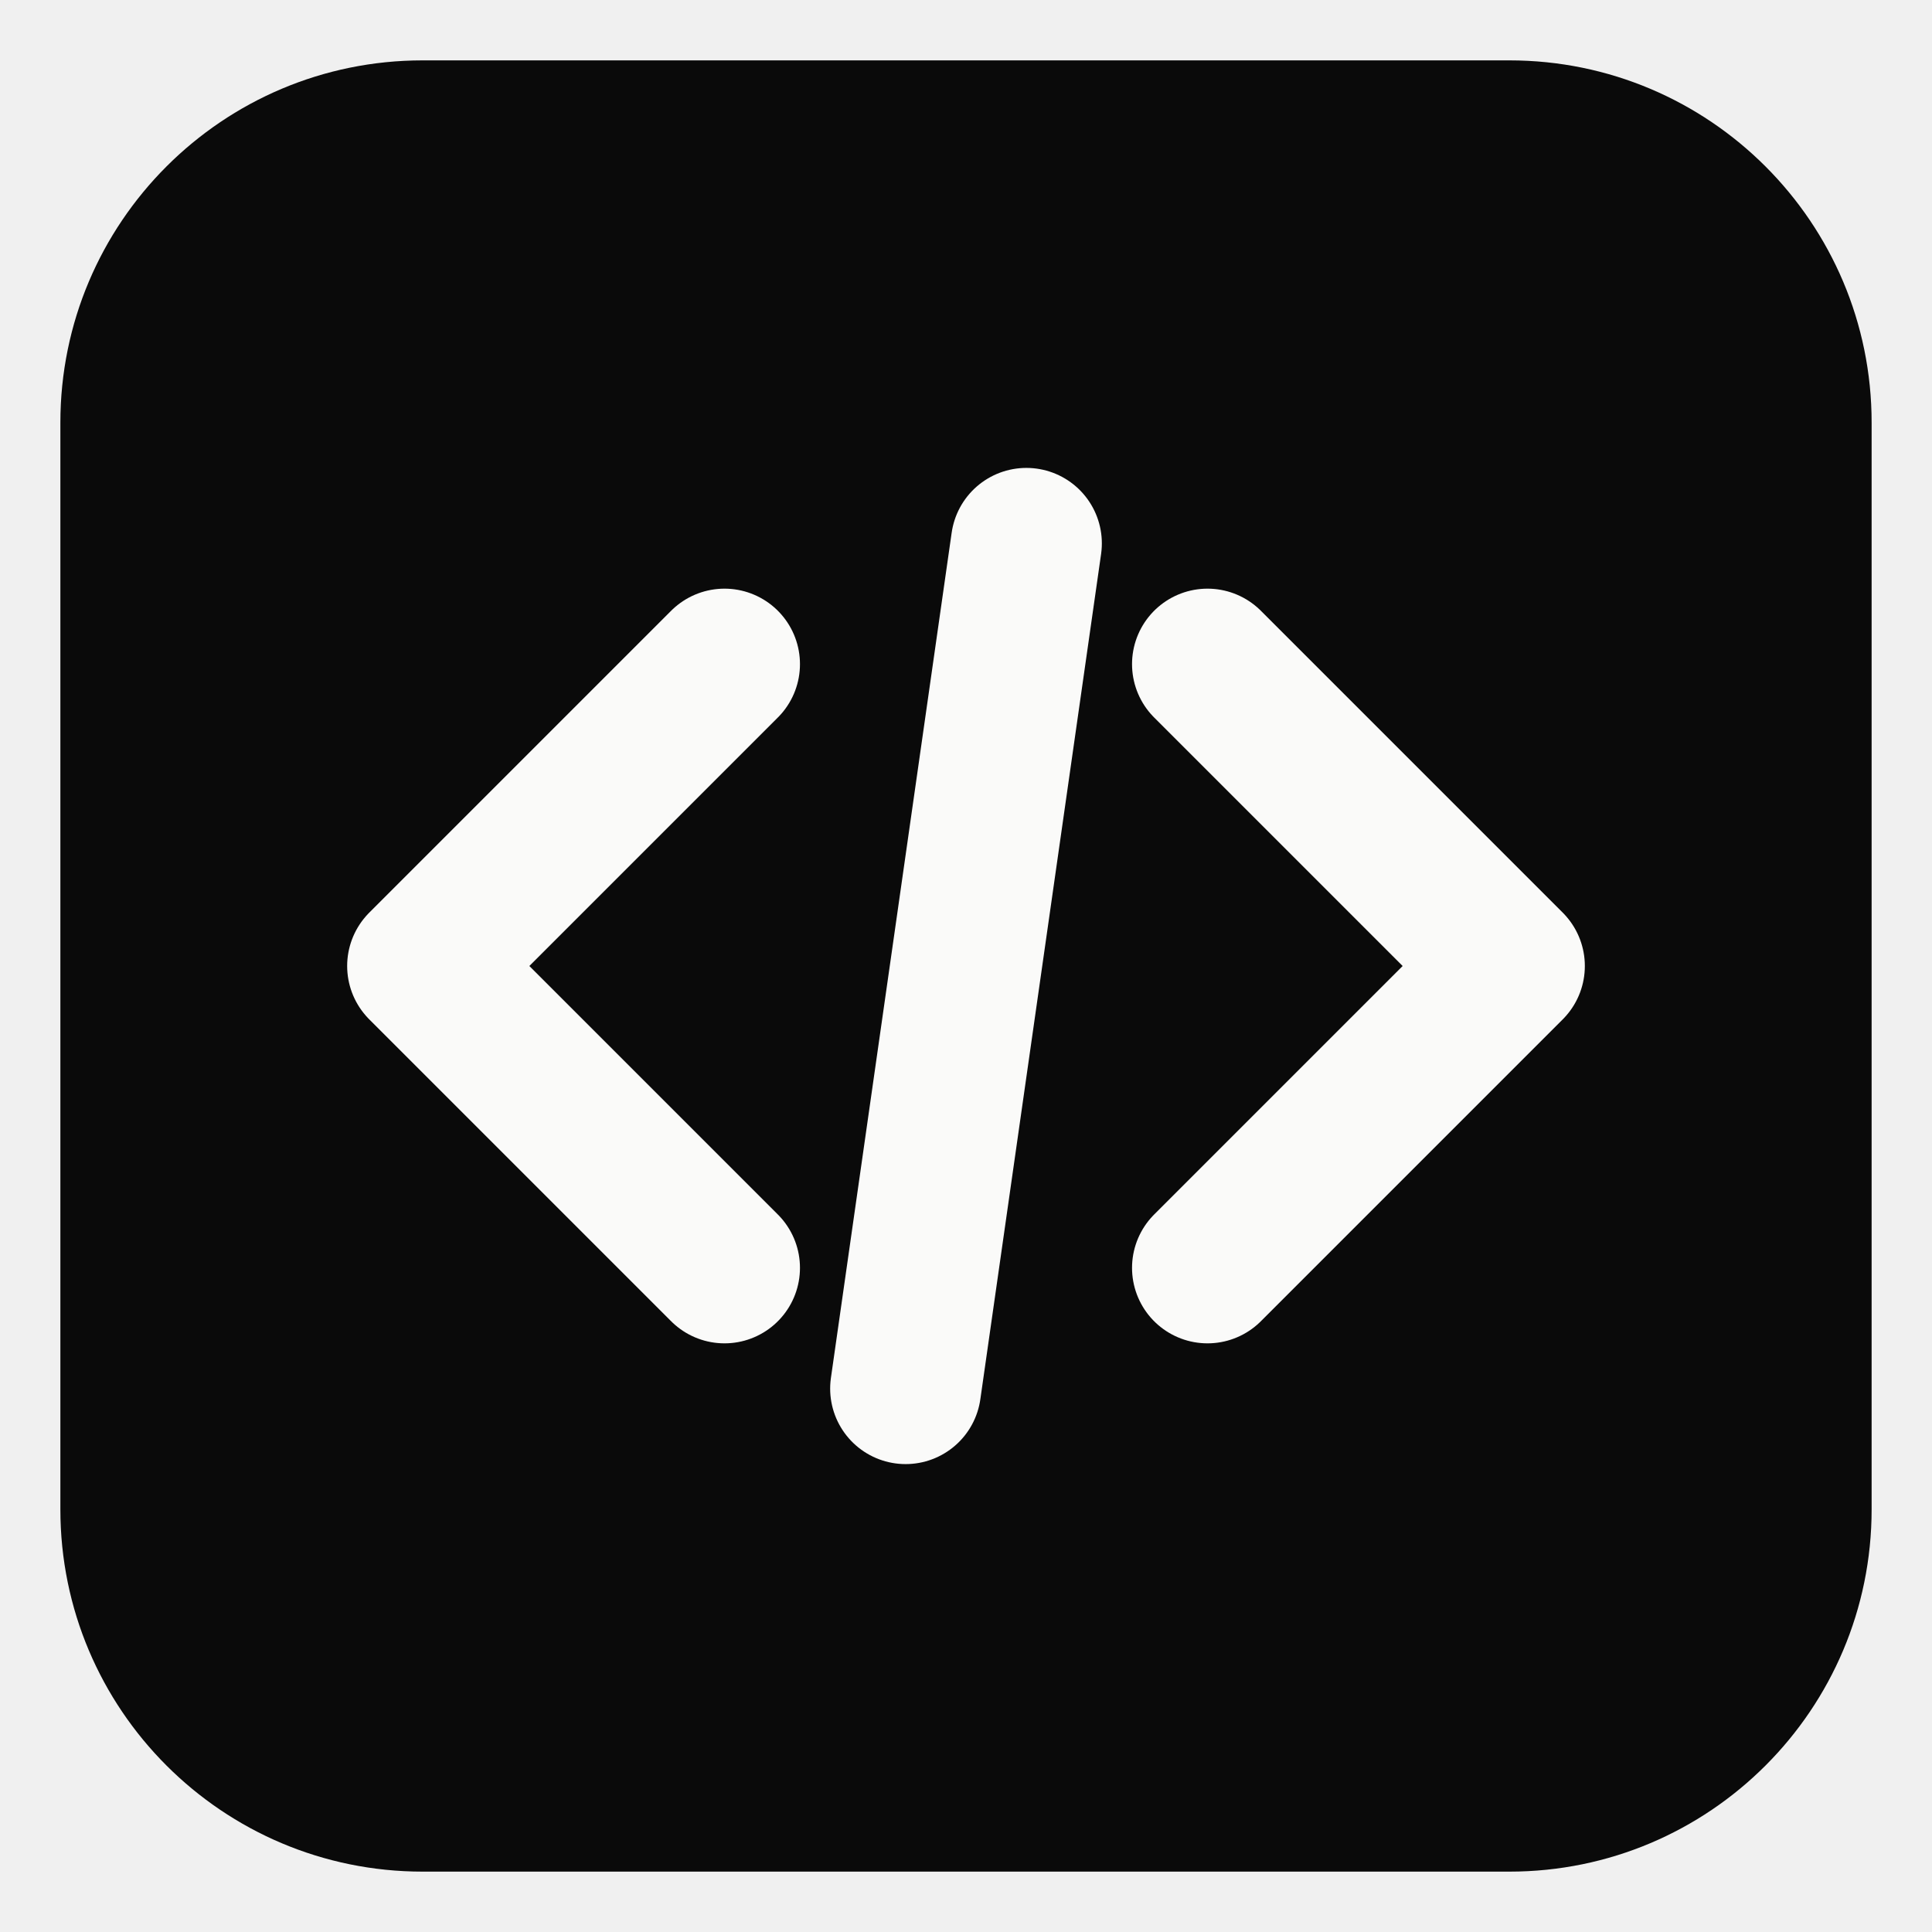
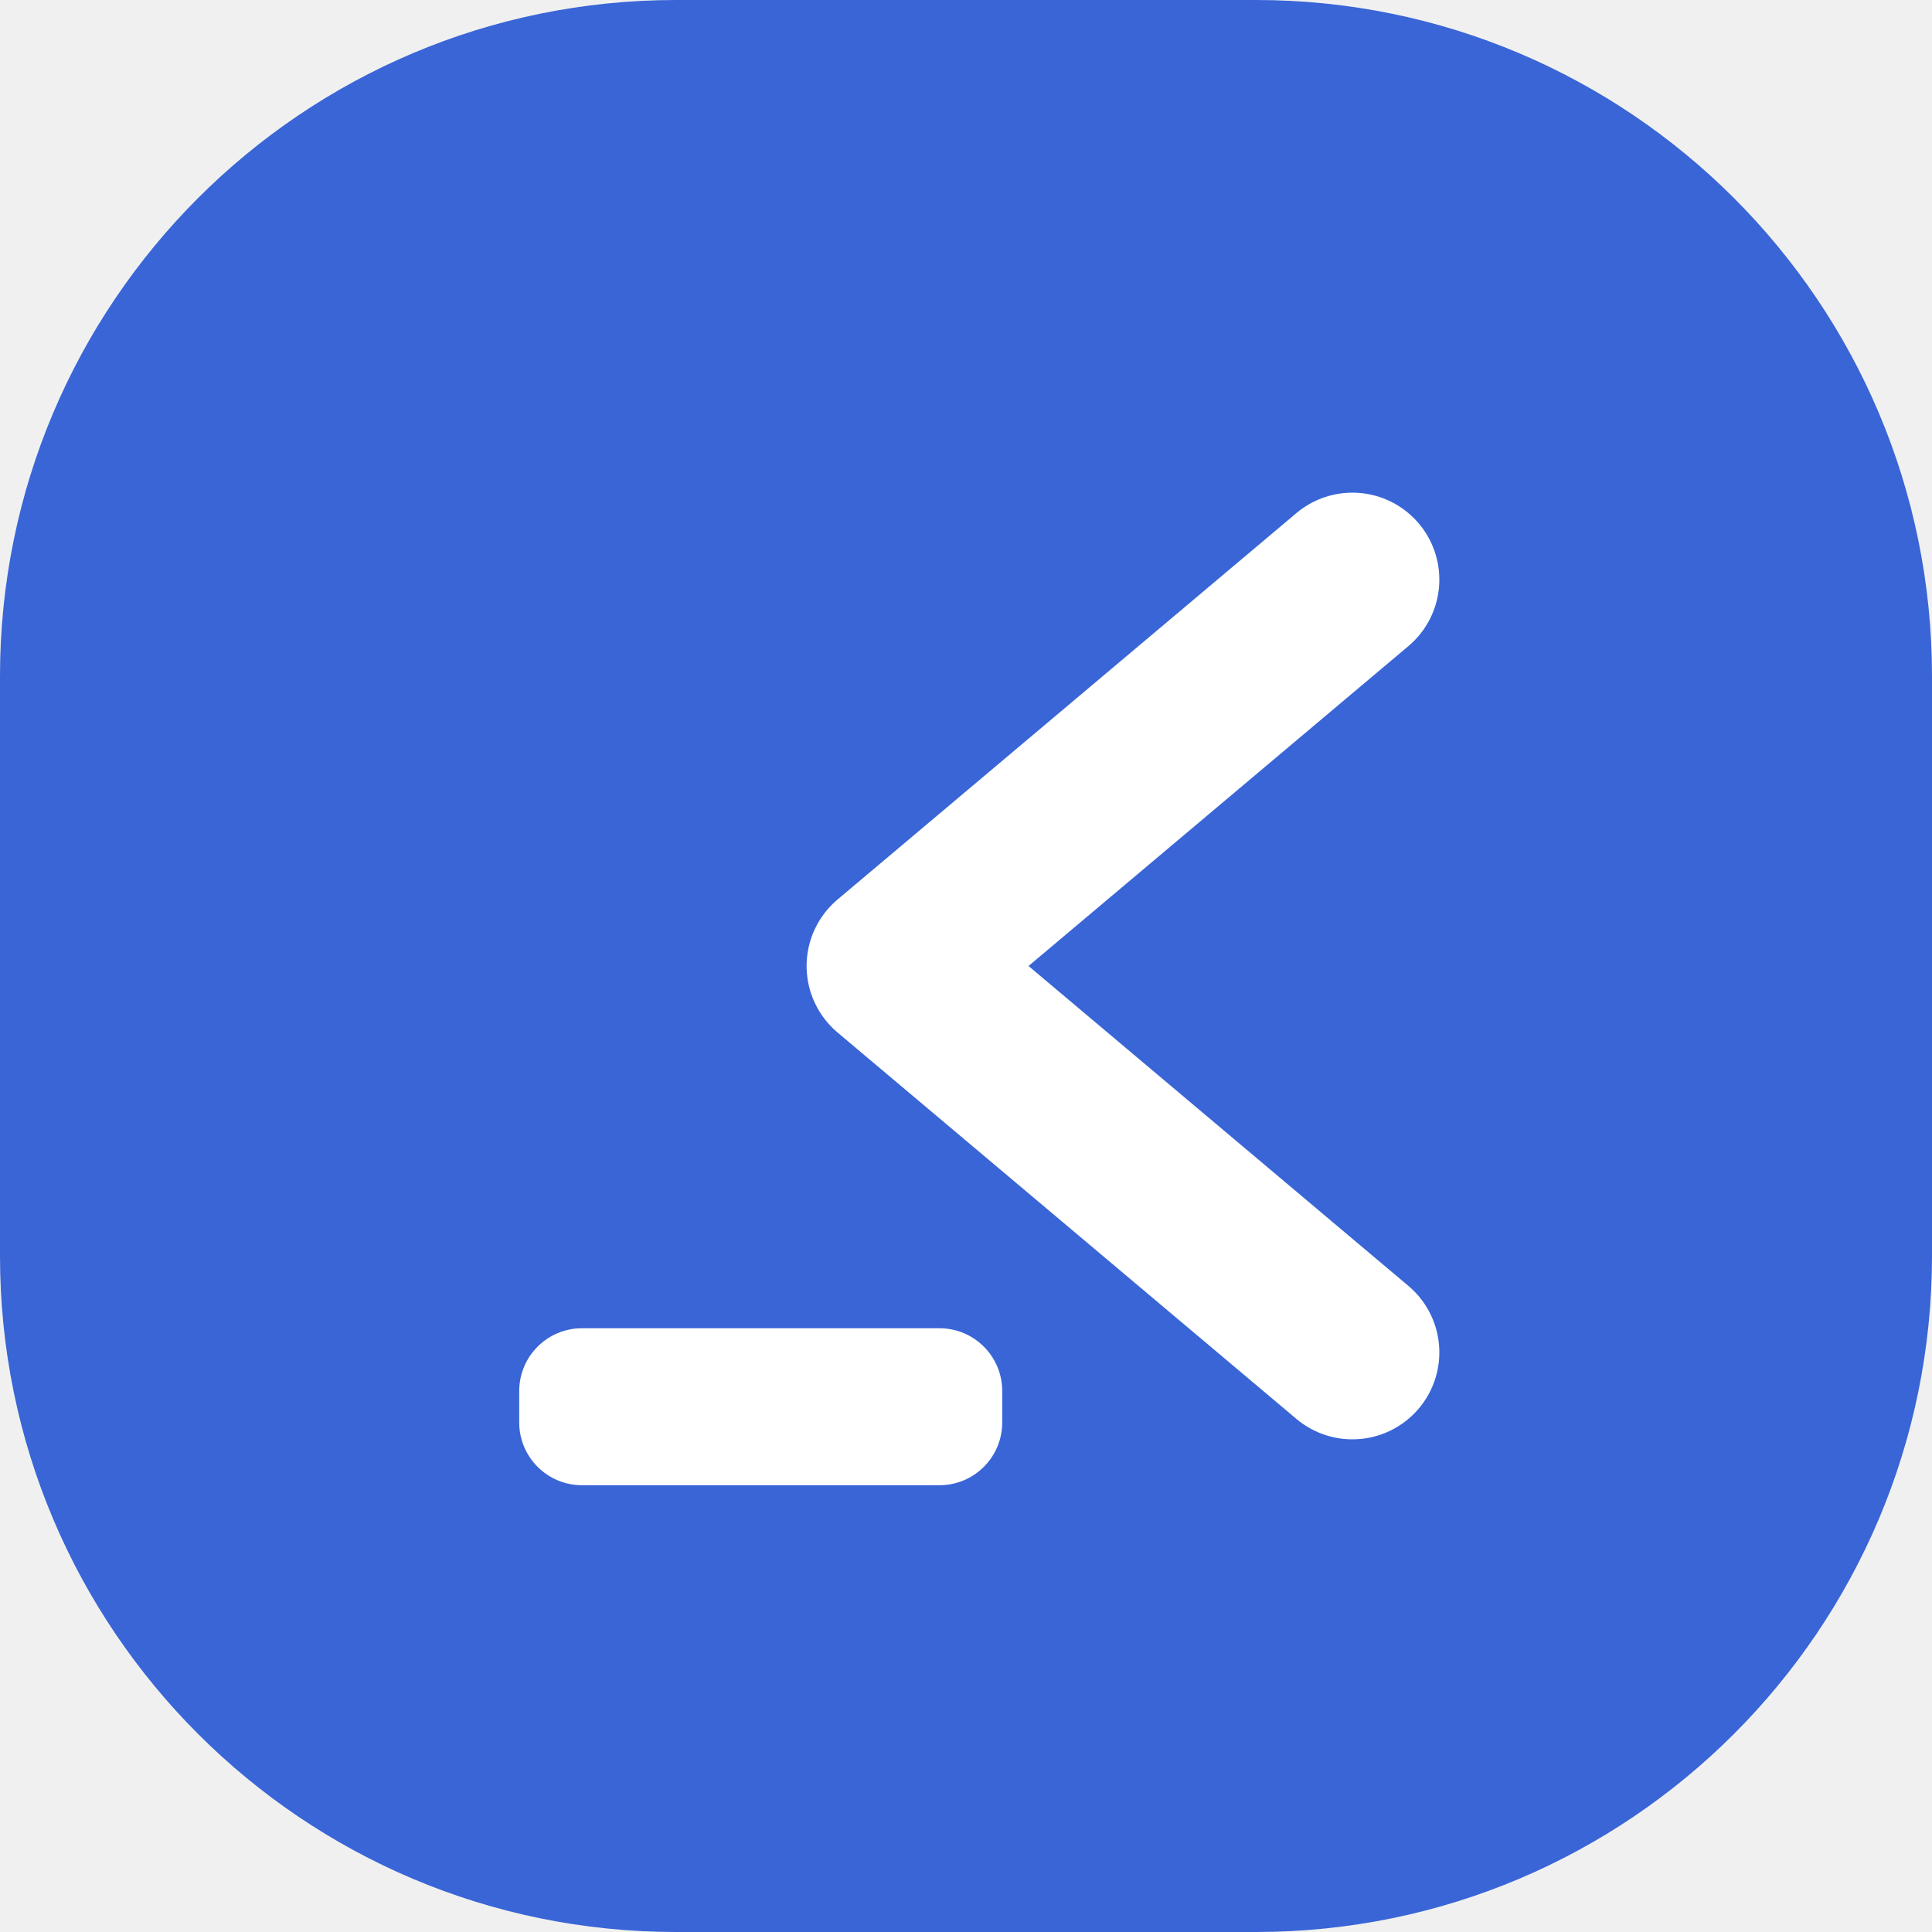
- <svg xmlns="http://www.w3.org/2000/svg" viewBox="0 0 32 32">
-   <rect x="1" y="1" width="30" height="30" rx="6" fill="#0a0a0a" />
-   <path d="M12 11 L7 16 L12 21" stroke="#fafaf9" stroke-width="2.5" stroke-linecap="round" stroke-linejoin="round" fill="none" />
-   <path d="M20 11 L25 16 L20 21" stroke="#fafaf9" stroke-width="2.5" stroke-linecap="round" stroke-linejoin="round" fill="none" />
-   <line x1="17" y1="9" x2="15" y2="23" stroke="#fafaf9" stroke-width="2.5" stroke-linecap="round" />
+ <svg xmlns="http://www.w3.org/2000/svg" width="32" height="32" viewBox="0 0 800 800">
+   <rect width="800" height="800" rx="280" fill="#3965d6" />
+   <g transform="translate(400 400)">
+     <rect x="-185" y="150" width="200" height="65" rx="26" fill="#ffffff" />
+     <path d="M 160 -160 L -30 0 L 160 160" fill="none" stroke="#ffffff" stroke-width="72" stroke-linecap="round" stroke-linejoin="round" />
+   </g>
</svg>
